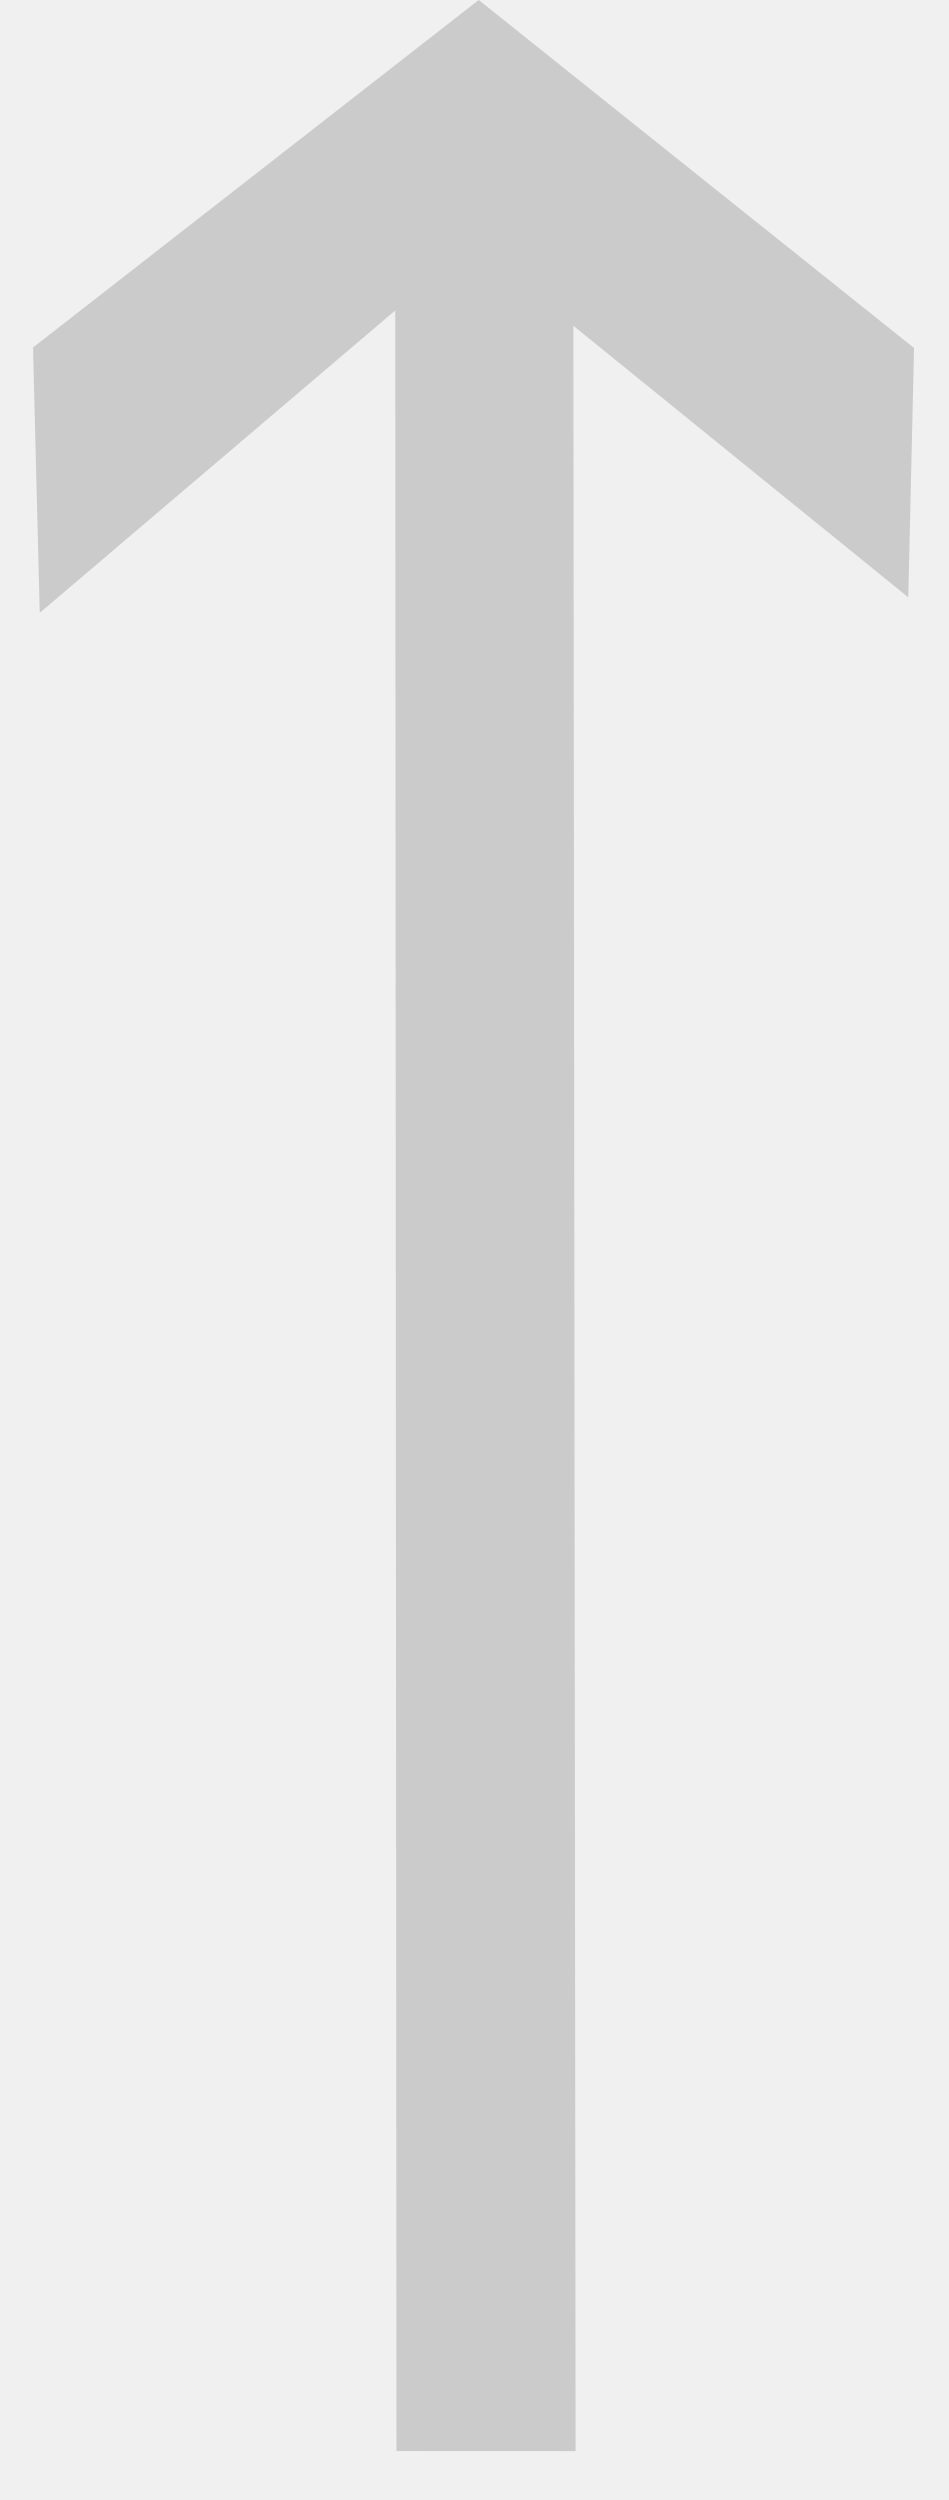
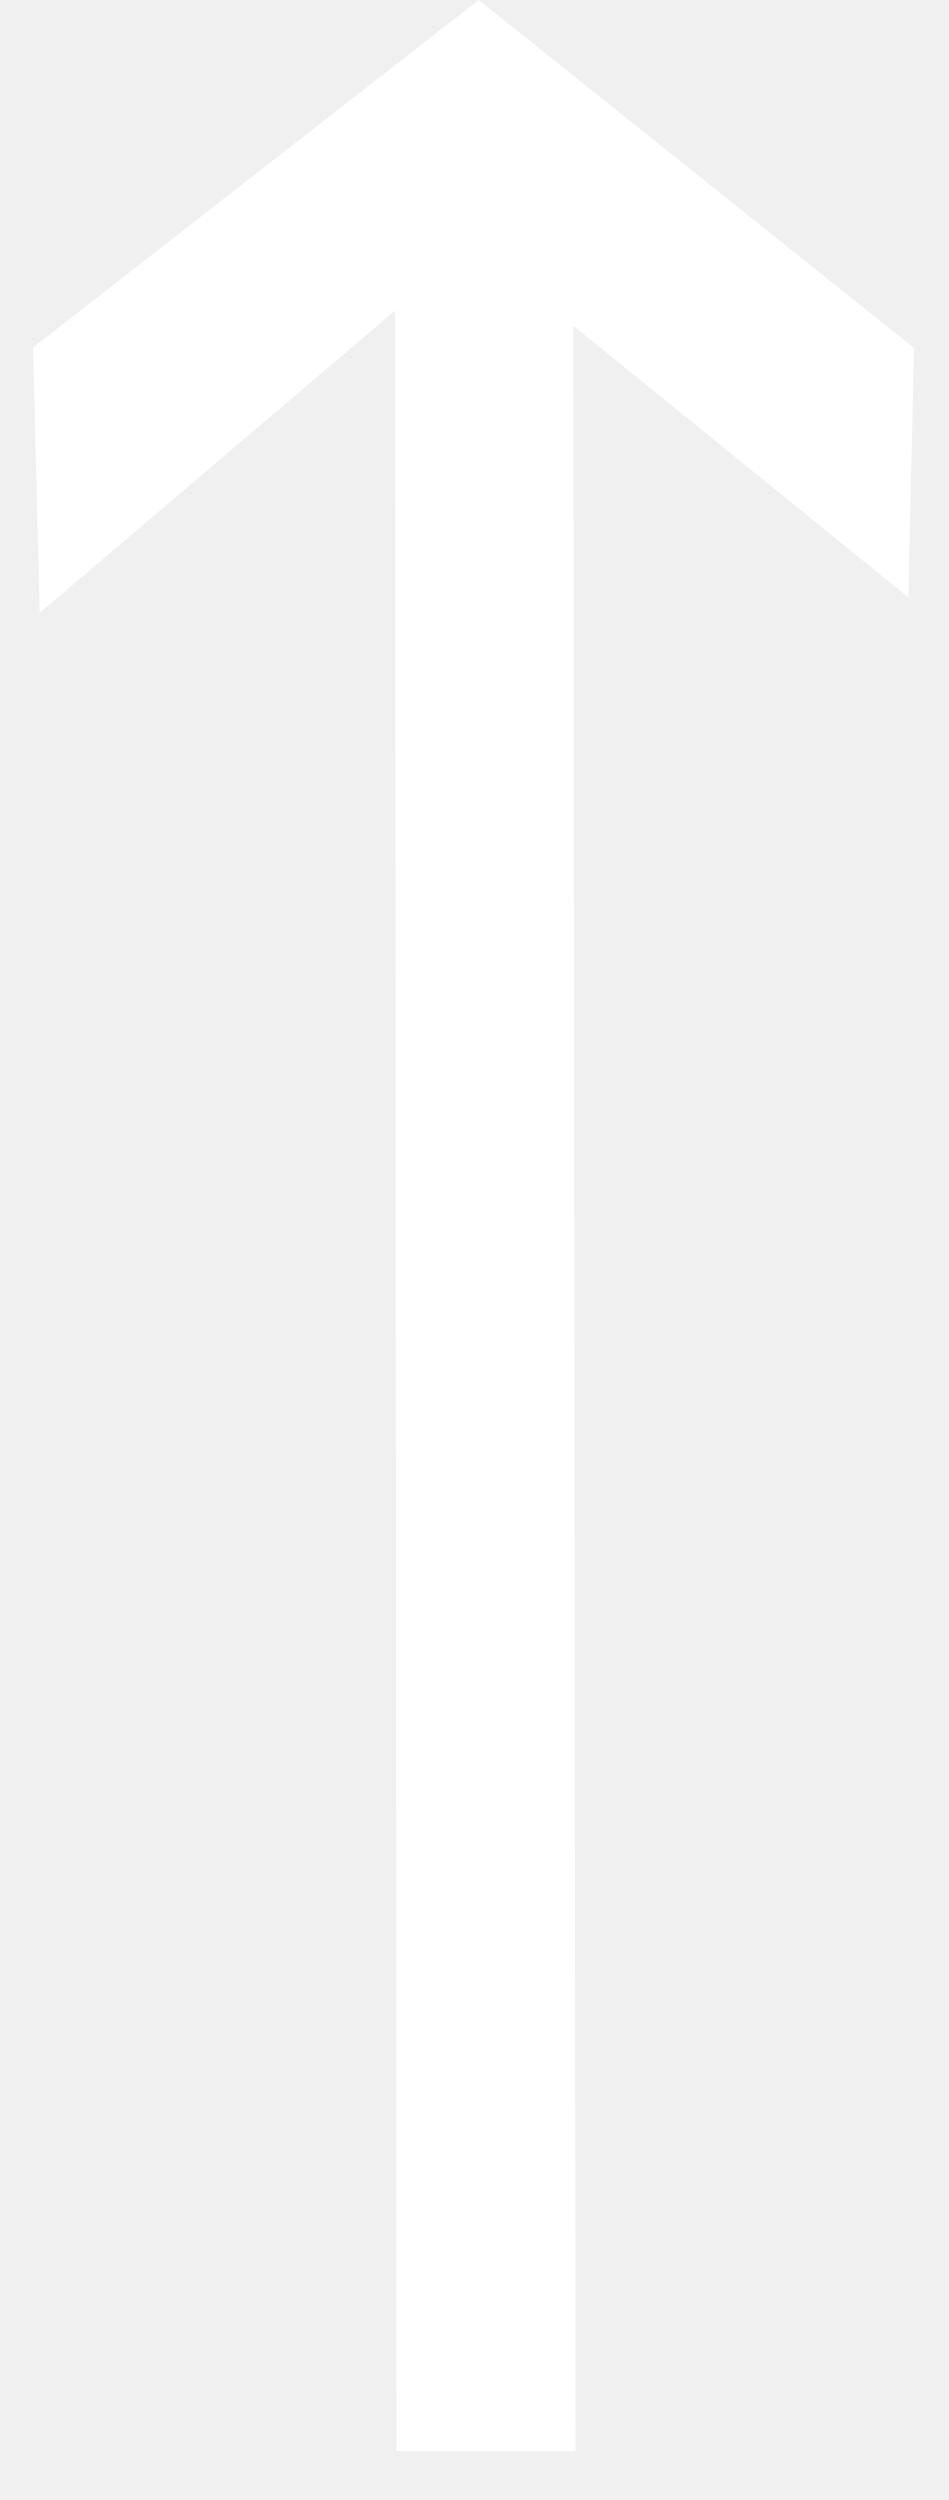
<svg xmlns="http://www.w3.org/2000/svg" xmlns:xlink="http://www.w3.org/1999/xlink" width="11px" height="29px" viewBox="0 0 11 29" version="1.1">
  <defs>
    <polygon id="path-1" points="0.383 0.564 10.603 0.564 10.603 29 0.383 29" />
  </defs>
  <g id="待定" stroke="none" stroke-width="1" fill="none" fill-rule="evenodd">
    <g id="工具栏汇总复制" transform="translate(-1387, -616)">
      <g id="编组-25" transform="translate(1382, 615)">
        <g id="1" transform="translate(5, 0)">
          <g id="编组" transform="translate(0, 0.436)">
            <mask id="mask-2" fill="white">
              <use xlink:href="#path-1" />
            </mask>
            <g id="Clip-4" />
-             <polygon id="Fill-3" fill="#CBCBCB" mask="url(#mask-2)" points="6.677 29 6.651 4.343 10.536 7.493 10.603 4.601 5.553 0.564 0.383 4.595 0.461 7.673 4.585 4.165 4.599 28.998" />
+             <polygon id="Fill-3" fill="#FFFFFF" mask="url(#mask-2)" points="6.677 29 6.651 4.343 10.536 7.493 10.603 4.601 5.553 0.564 0.383 4.595 0.461 7.673 4.585 4.165 4.599 28.998" />
          </g>
        </g>
      </g>
    </g>
  </g>
</svg>
